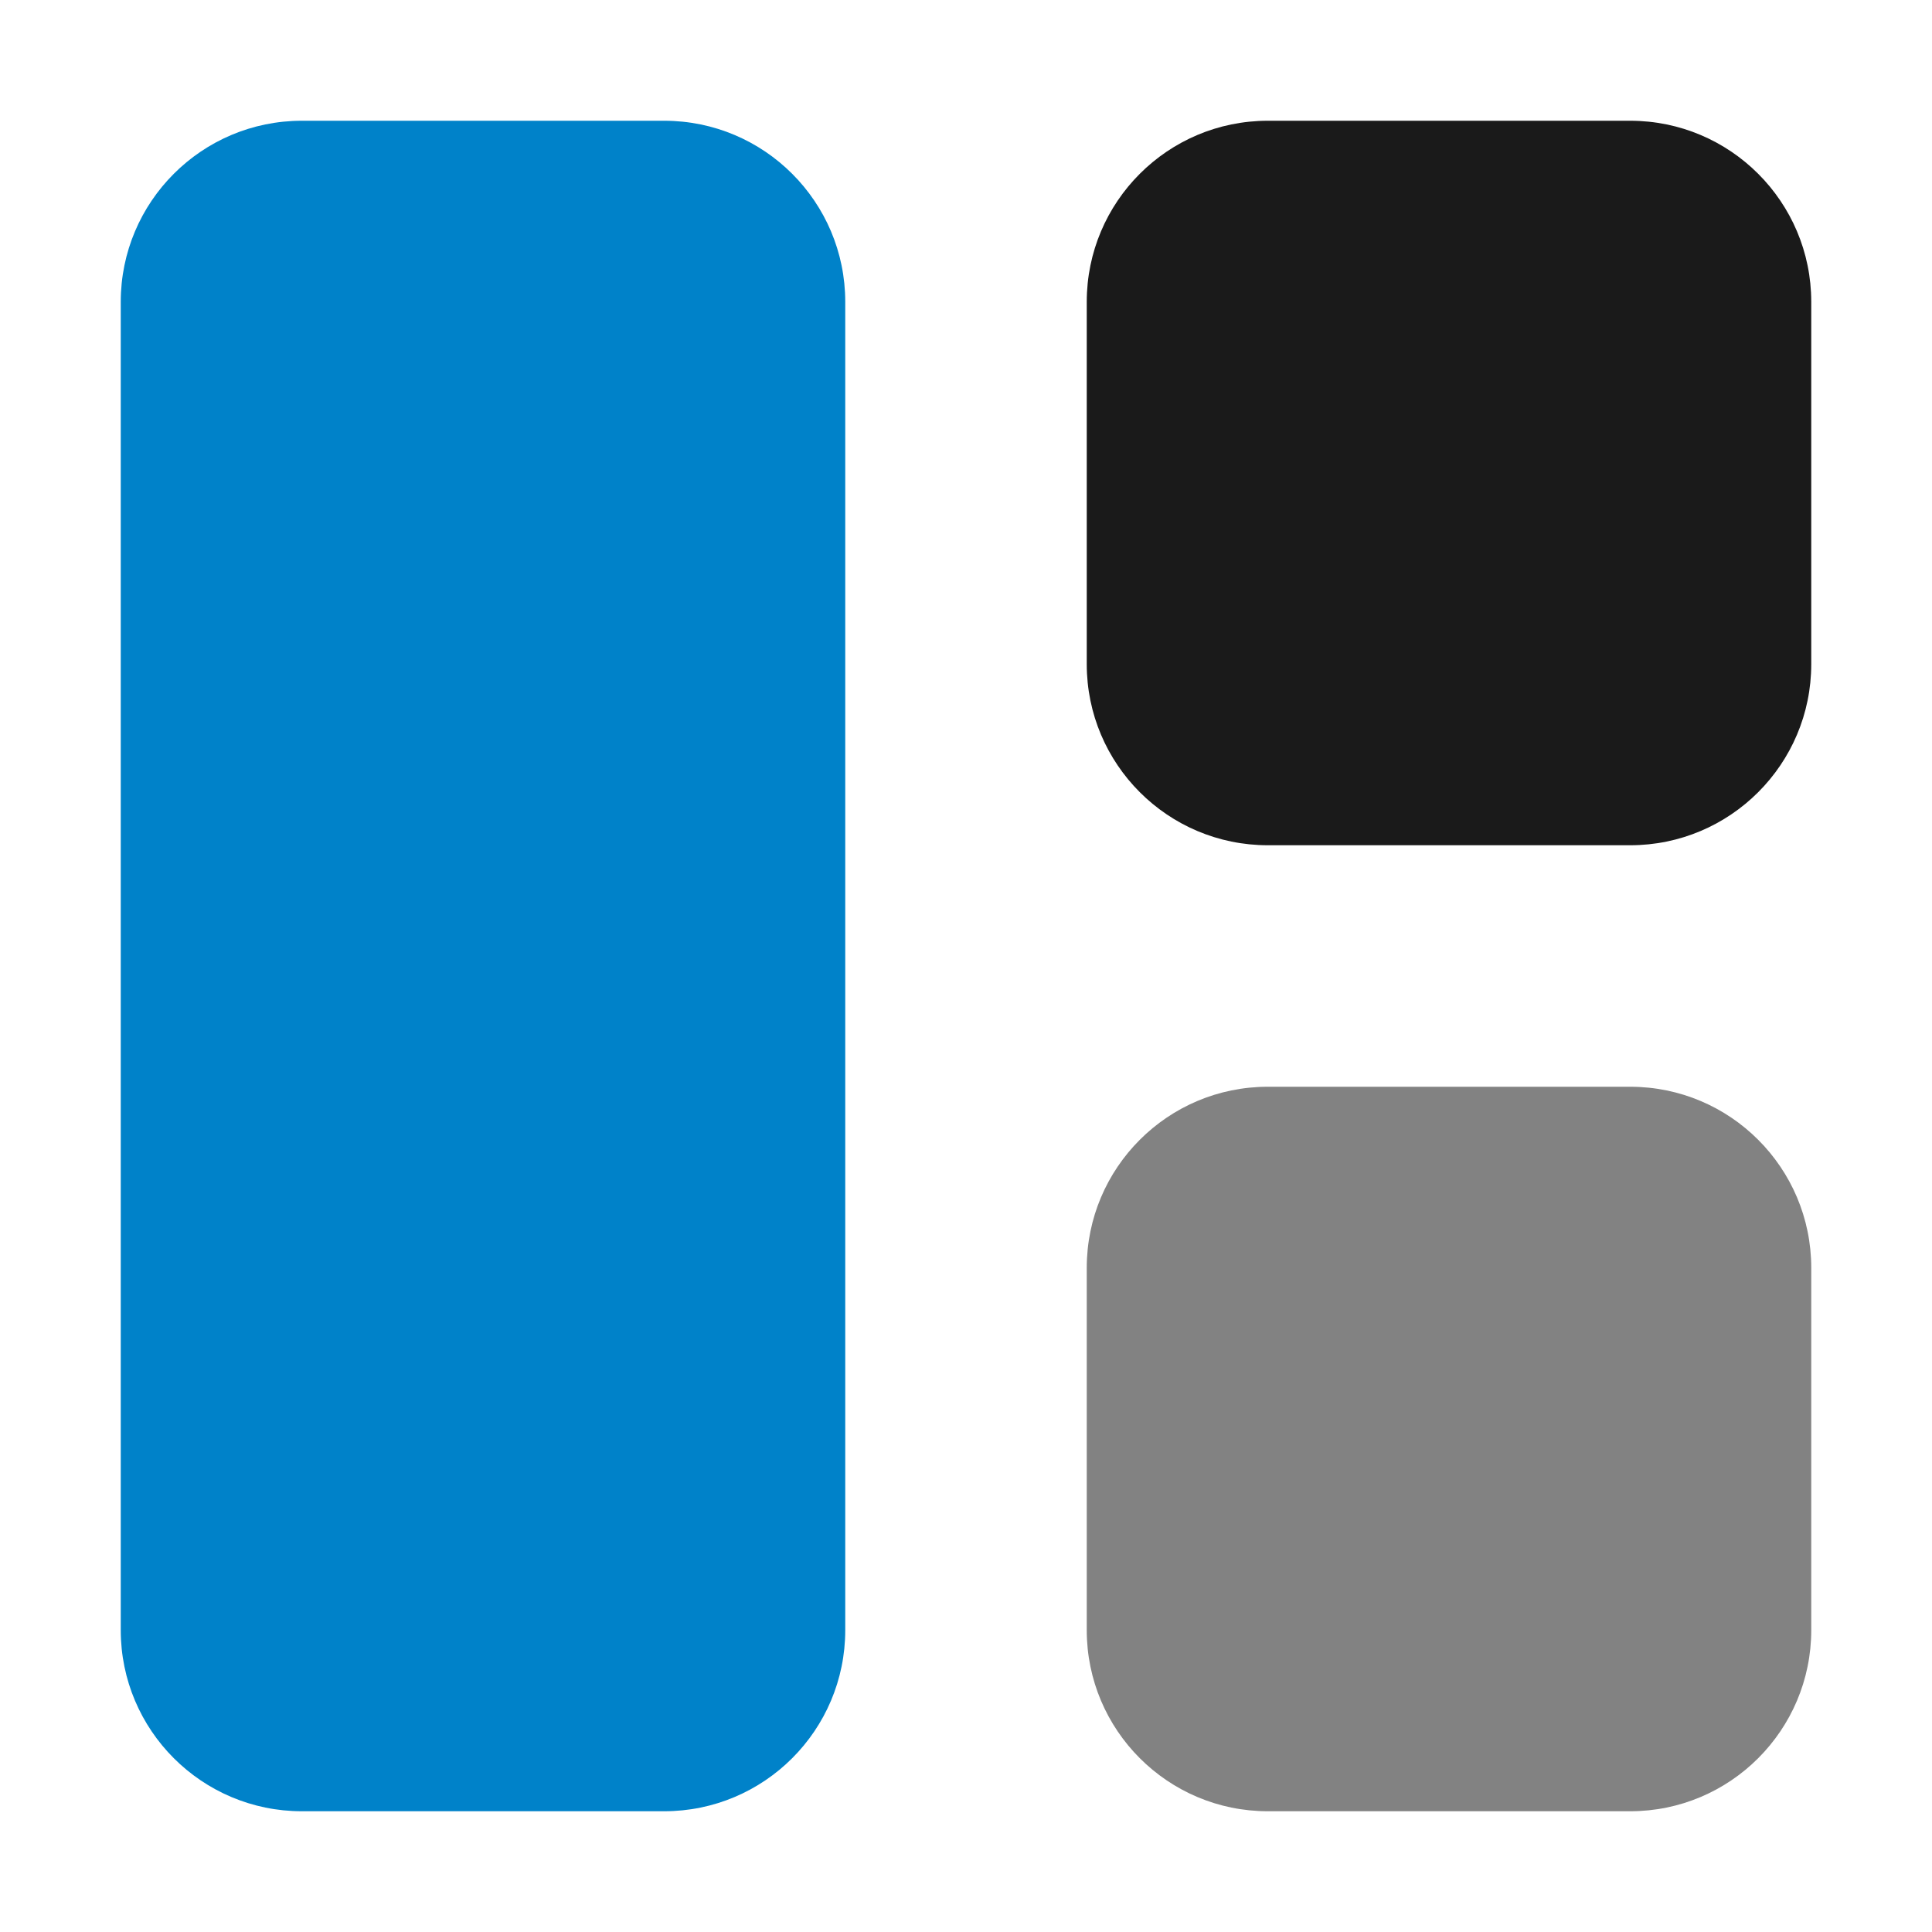
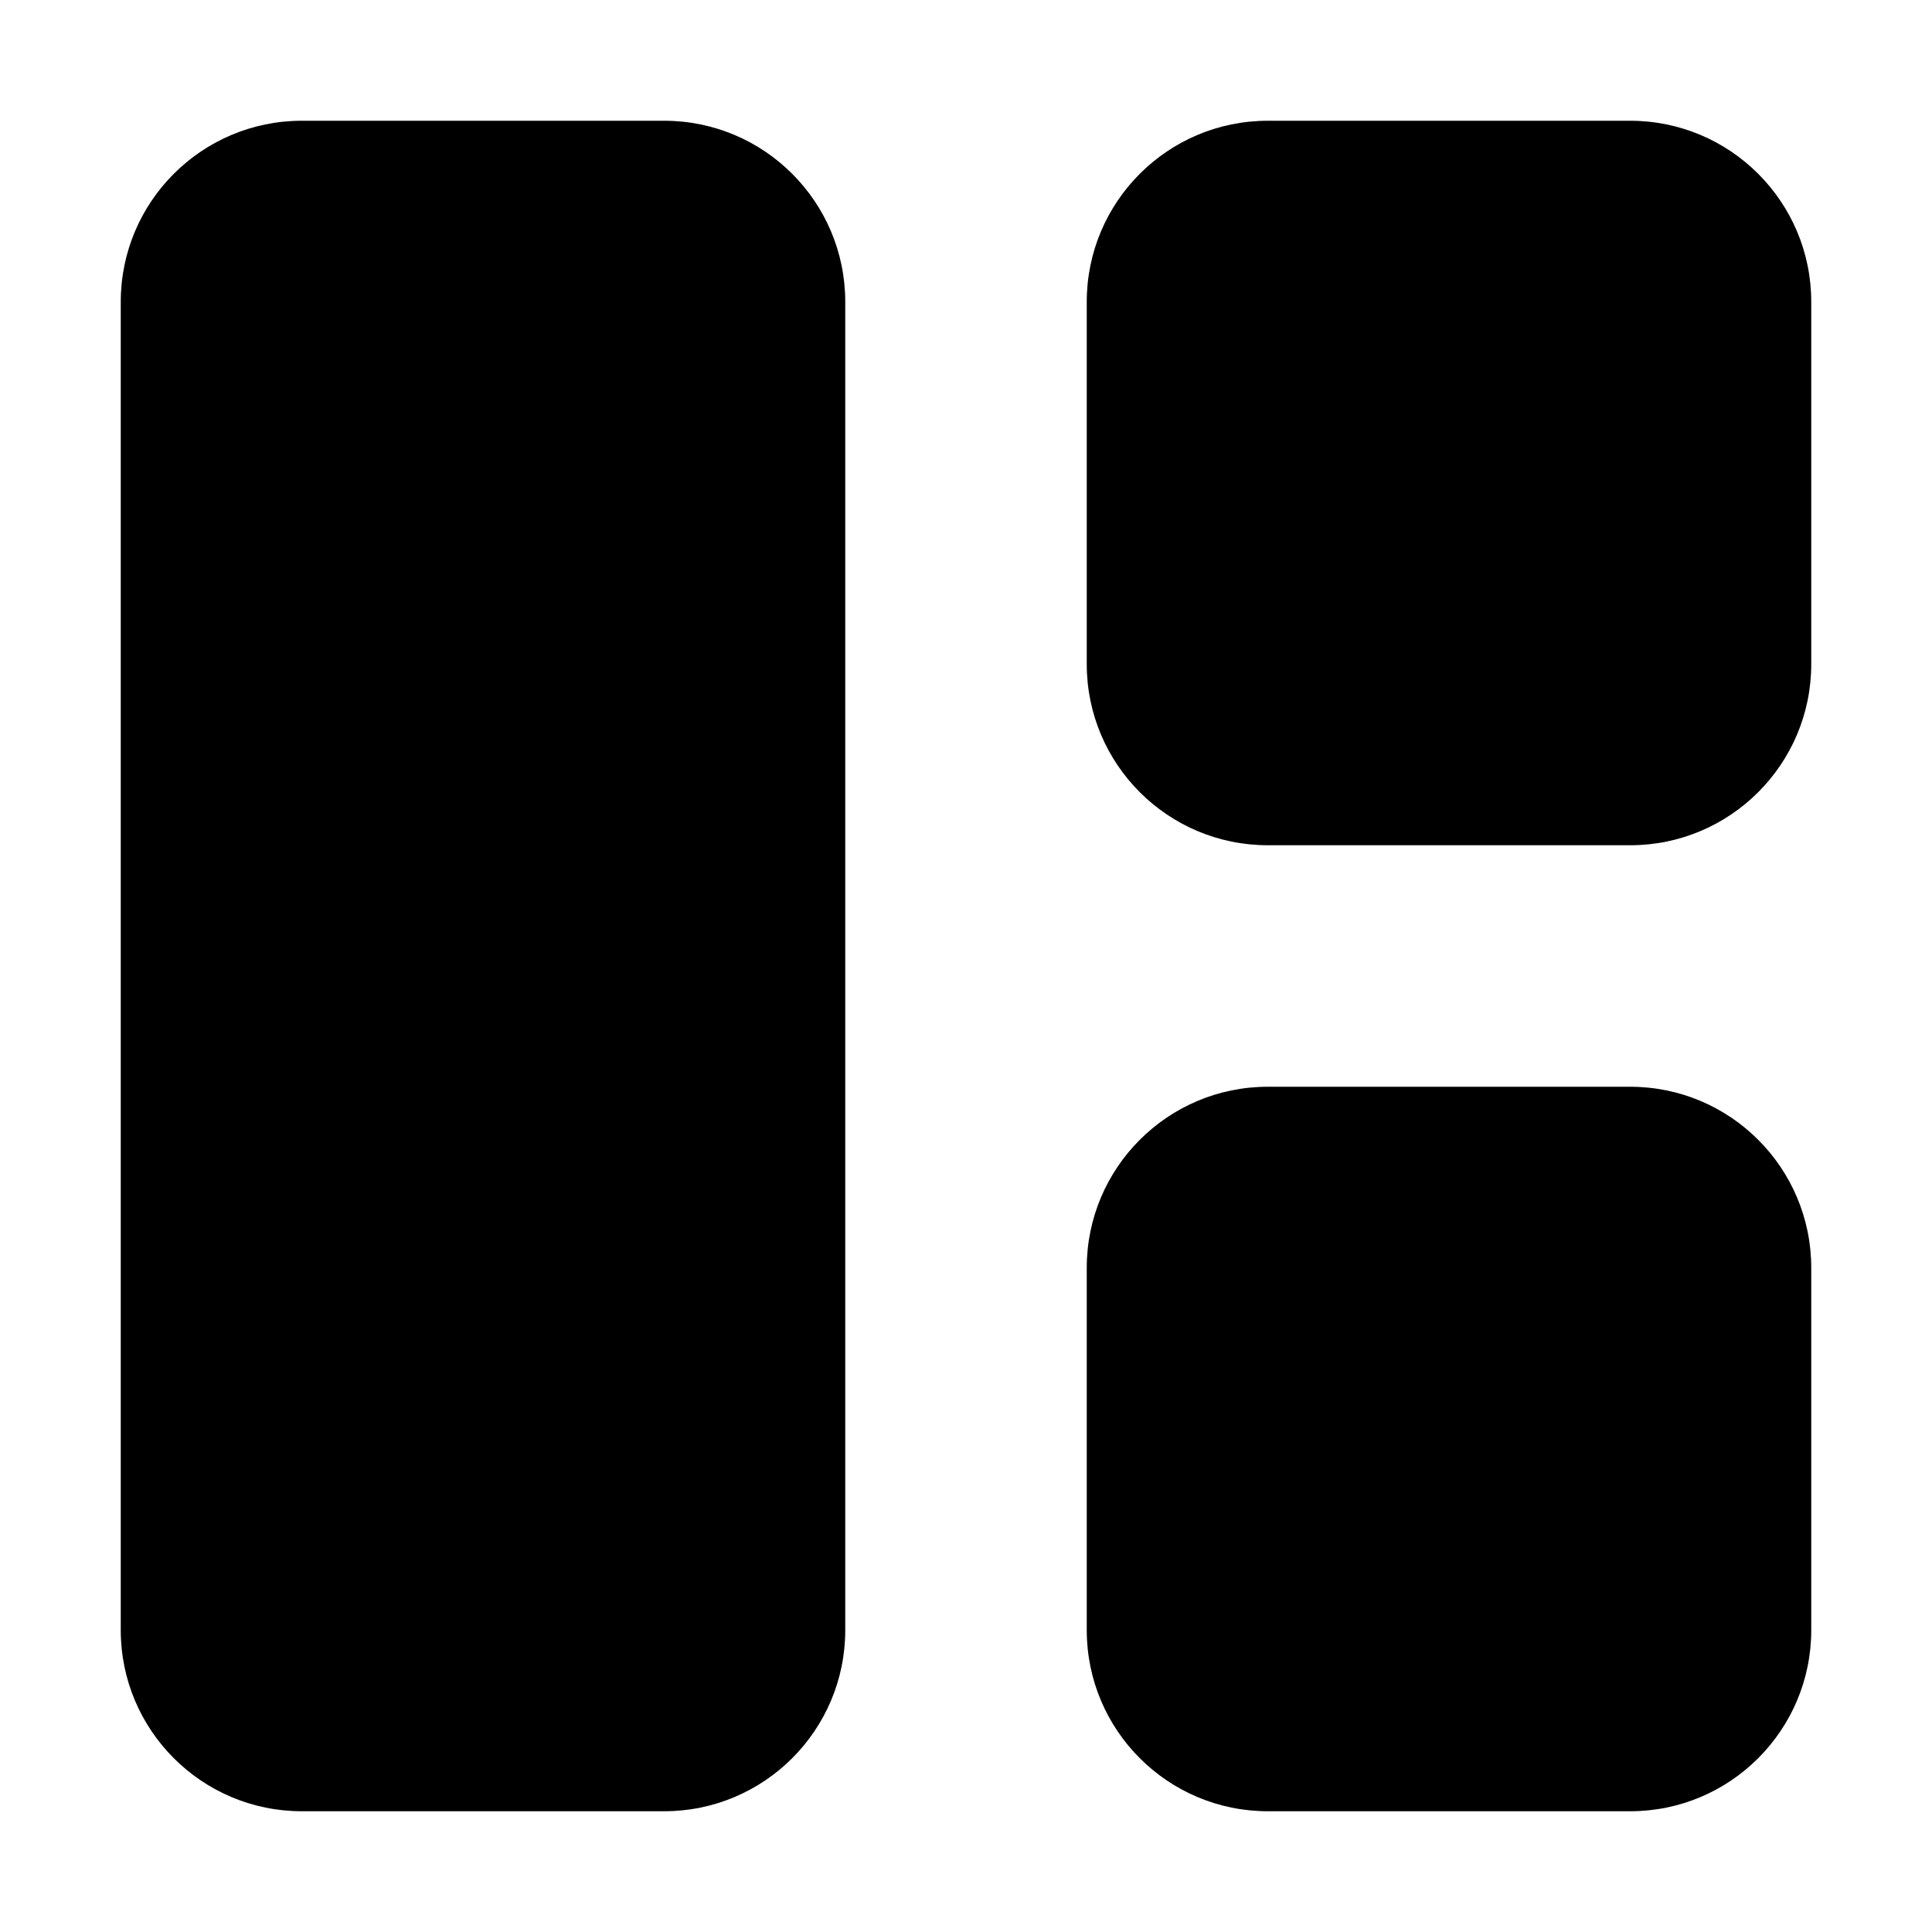
<svg xmlns="http://www.w3.org/2000/svg" viewBox="0 0 16 16">
-   <rect x="1" y="1" width="6" height="14" rx="1.5" fill="#0082c9" />
-   <rect x="9" y="1" width="6" height="6" rx="1.5" fill="#1a1a1a" />
-   <rect x="9" y="9" width="6" height="6" rx="1.5" fill="#828282" />
+   <rect x="1" y="1" width="6" height="14" rx="1.5" fill="#000" />
+   <rect x="9" y="1" width="6" height="6" rx="1.5" fill="#000" />
+   <rect x="9" y="9" width="6" height="6" rx="1.5" fill="#000" />
</svg>
